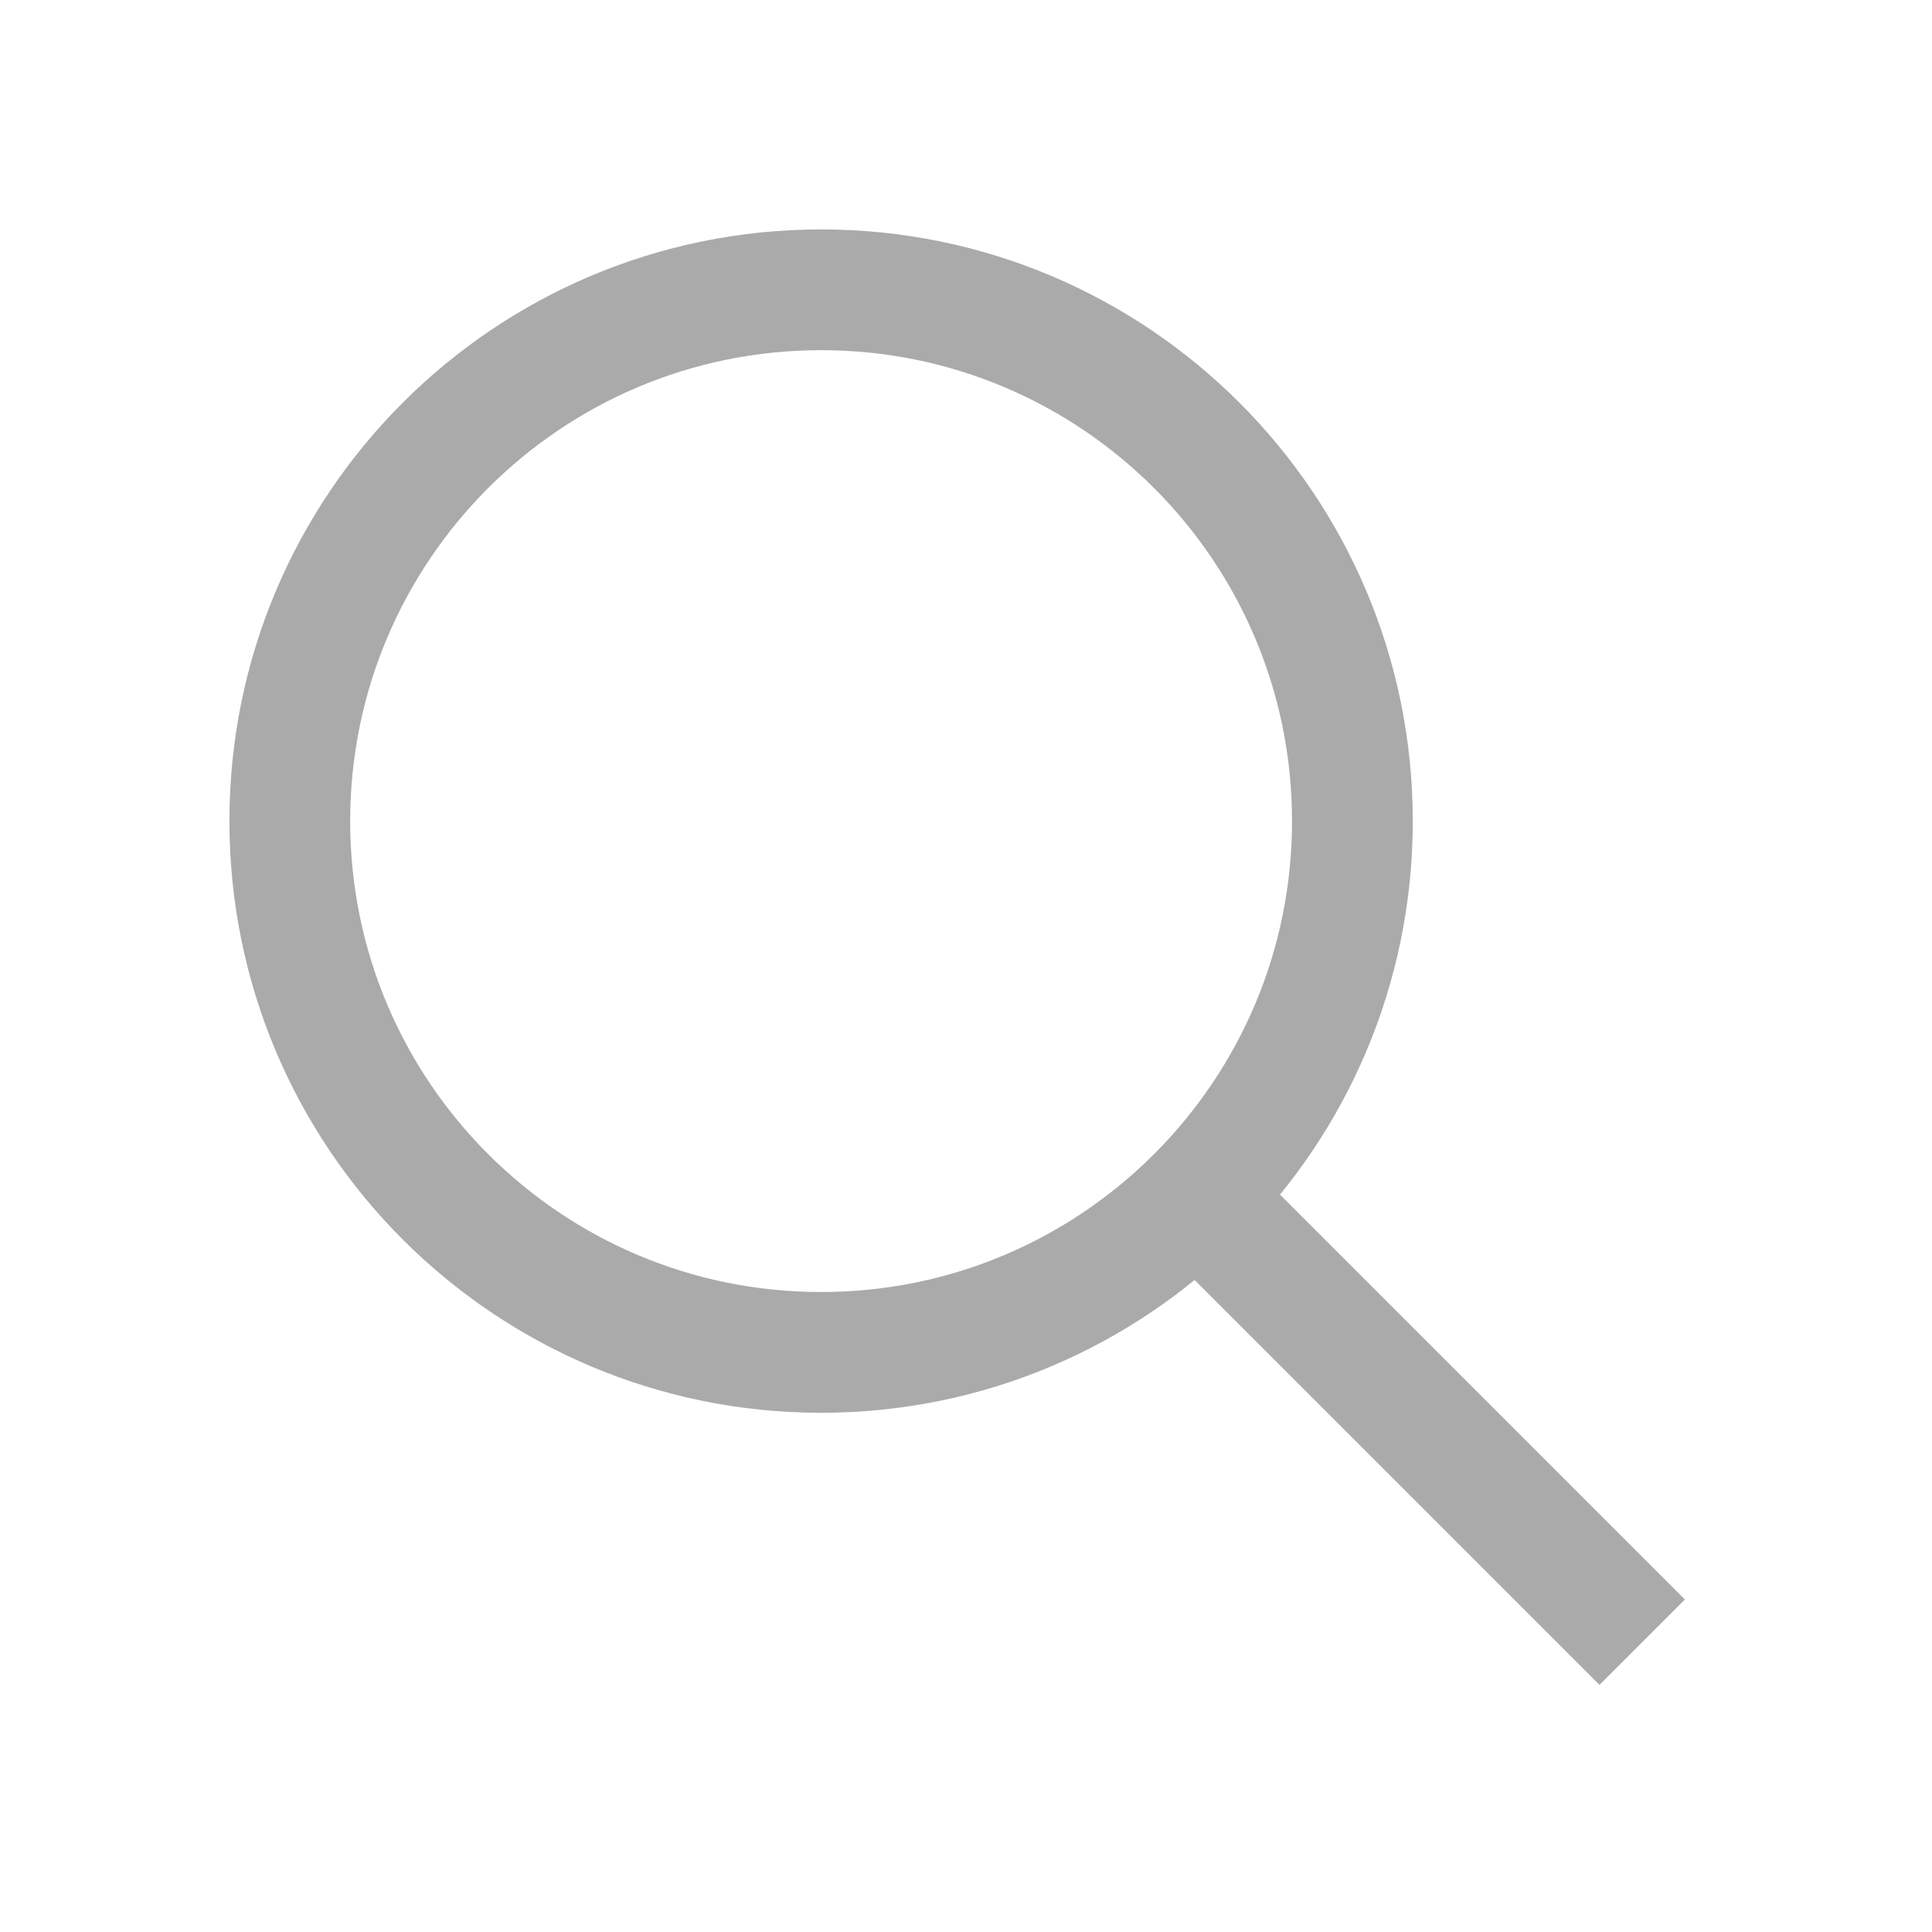
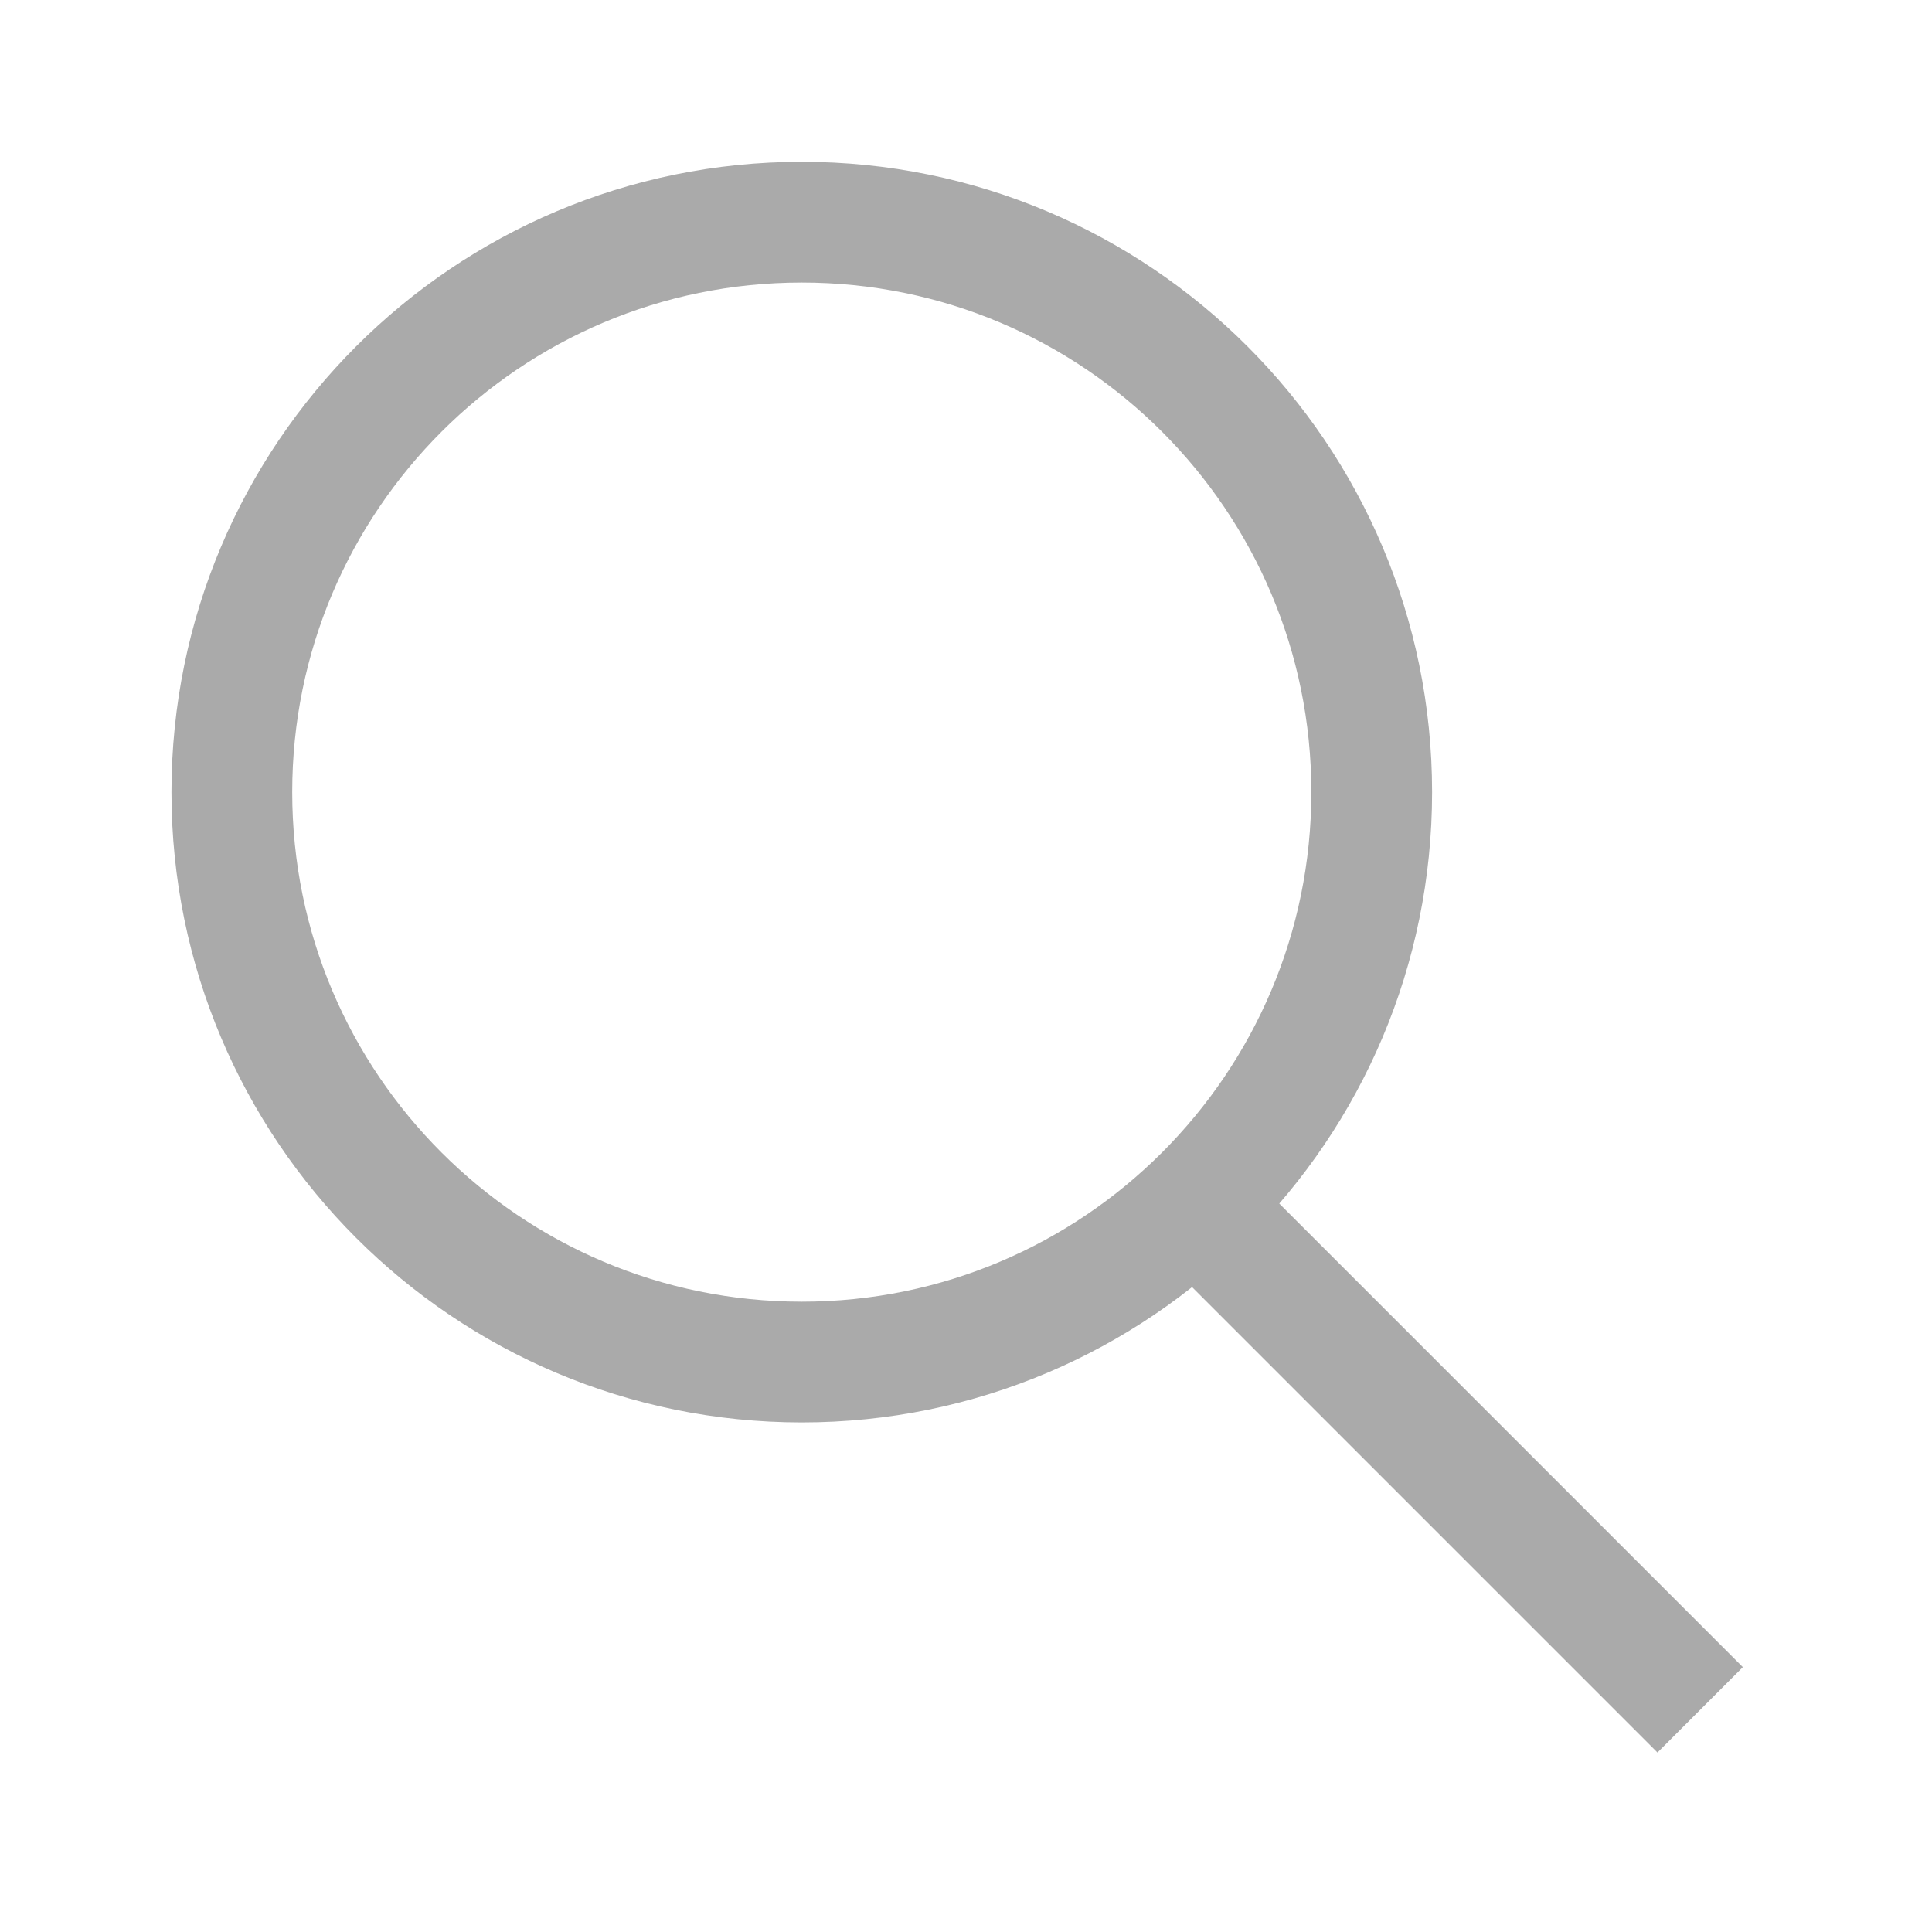
<svg xmlns="http://www.w3.org/2000/svg" class="svg-icon svg-search" viewBox="0 0 20 20">
  <g stroke-width="1.25" fill="none" stroke="#aaa">
-     <circle cx="8.5" cy="8.5" r="5.5" />
-   </g>
-   <g stroke-width="1.25" fill="none" stroke="#aaa">
-     <path d="M12.5 12.5l4.5 4.5" />
+     <circle cx="8.3" cy="8.2" r="5.9" />
+     <line x1="12.4" x2="17.6" y1="12.5" y2="17.7" />
  </g>
</svg>
